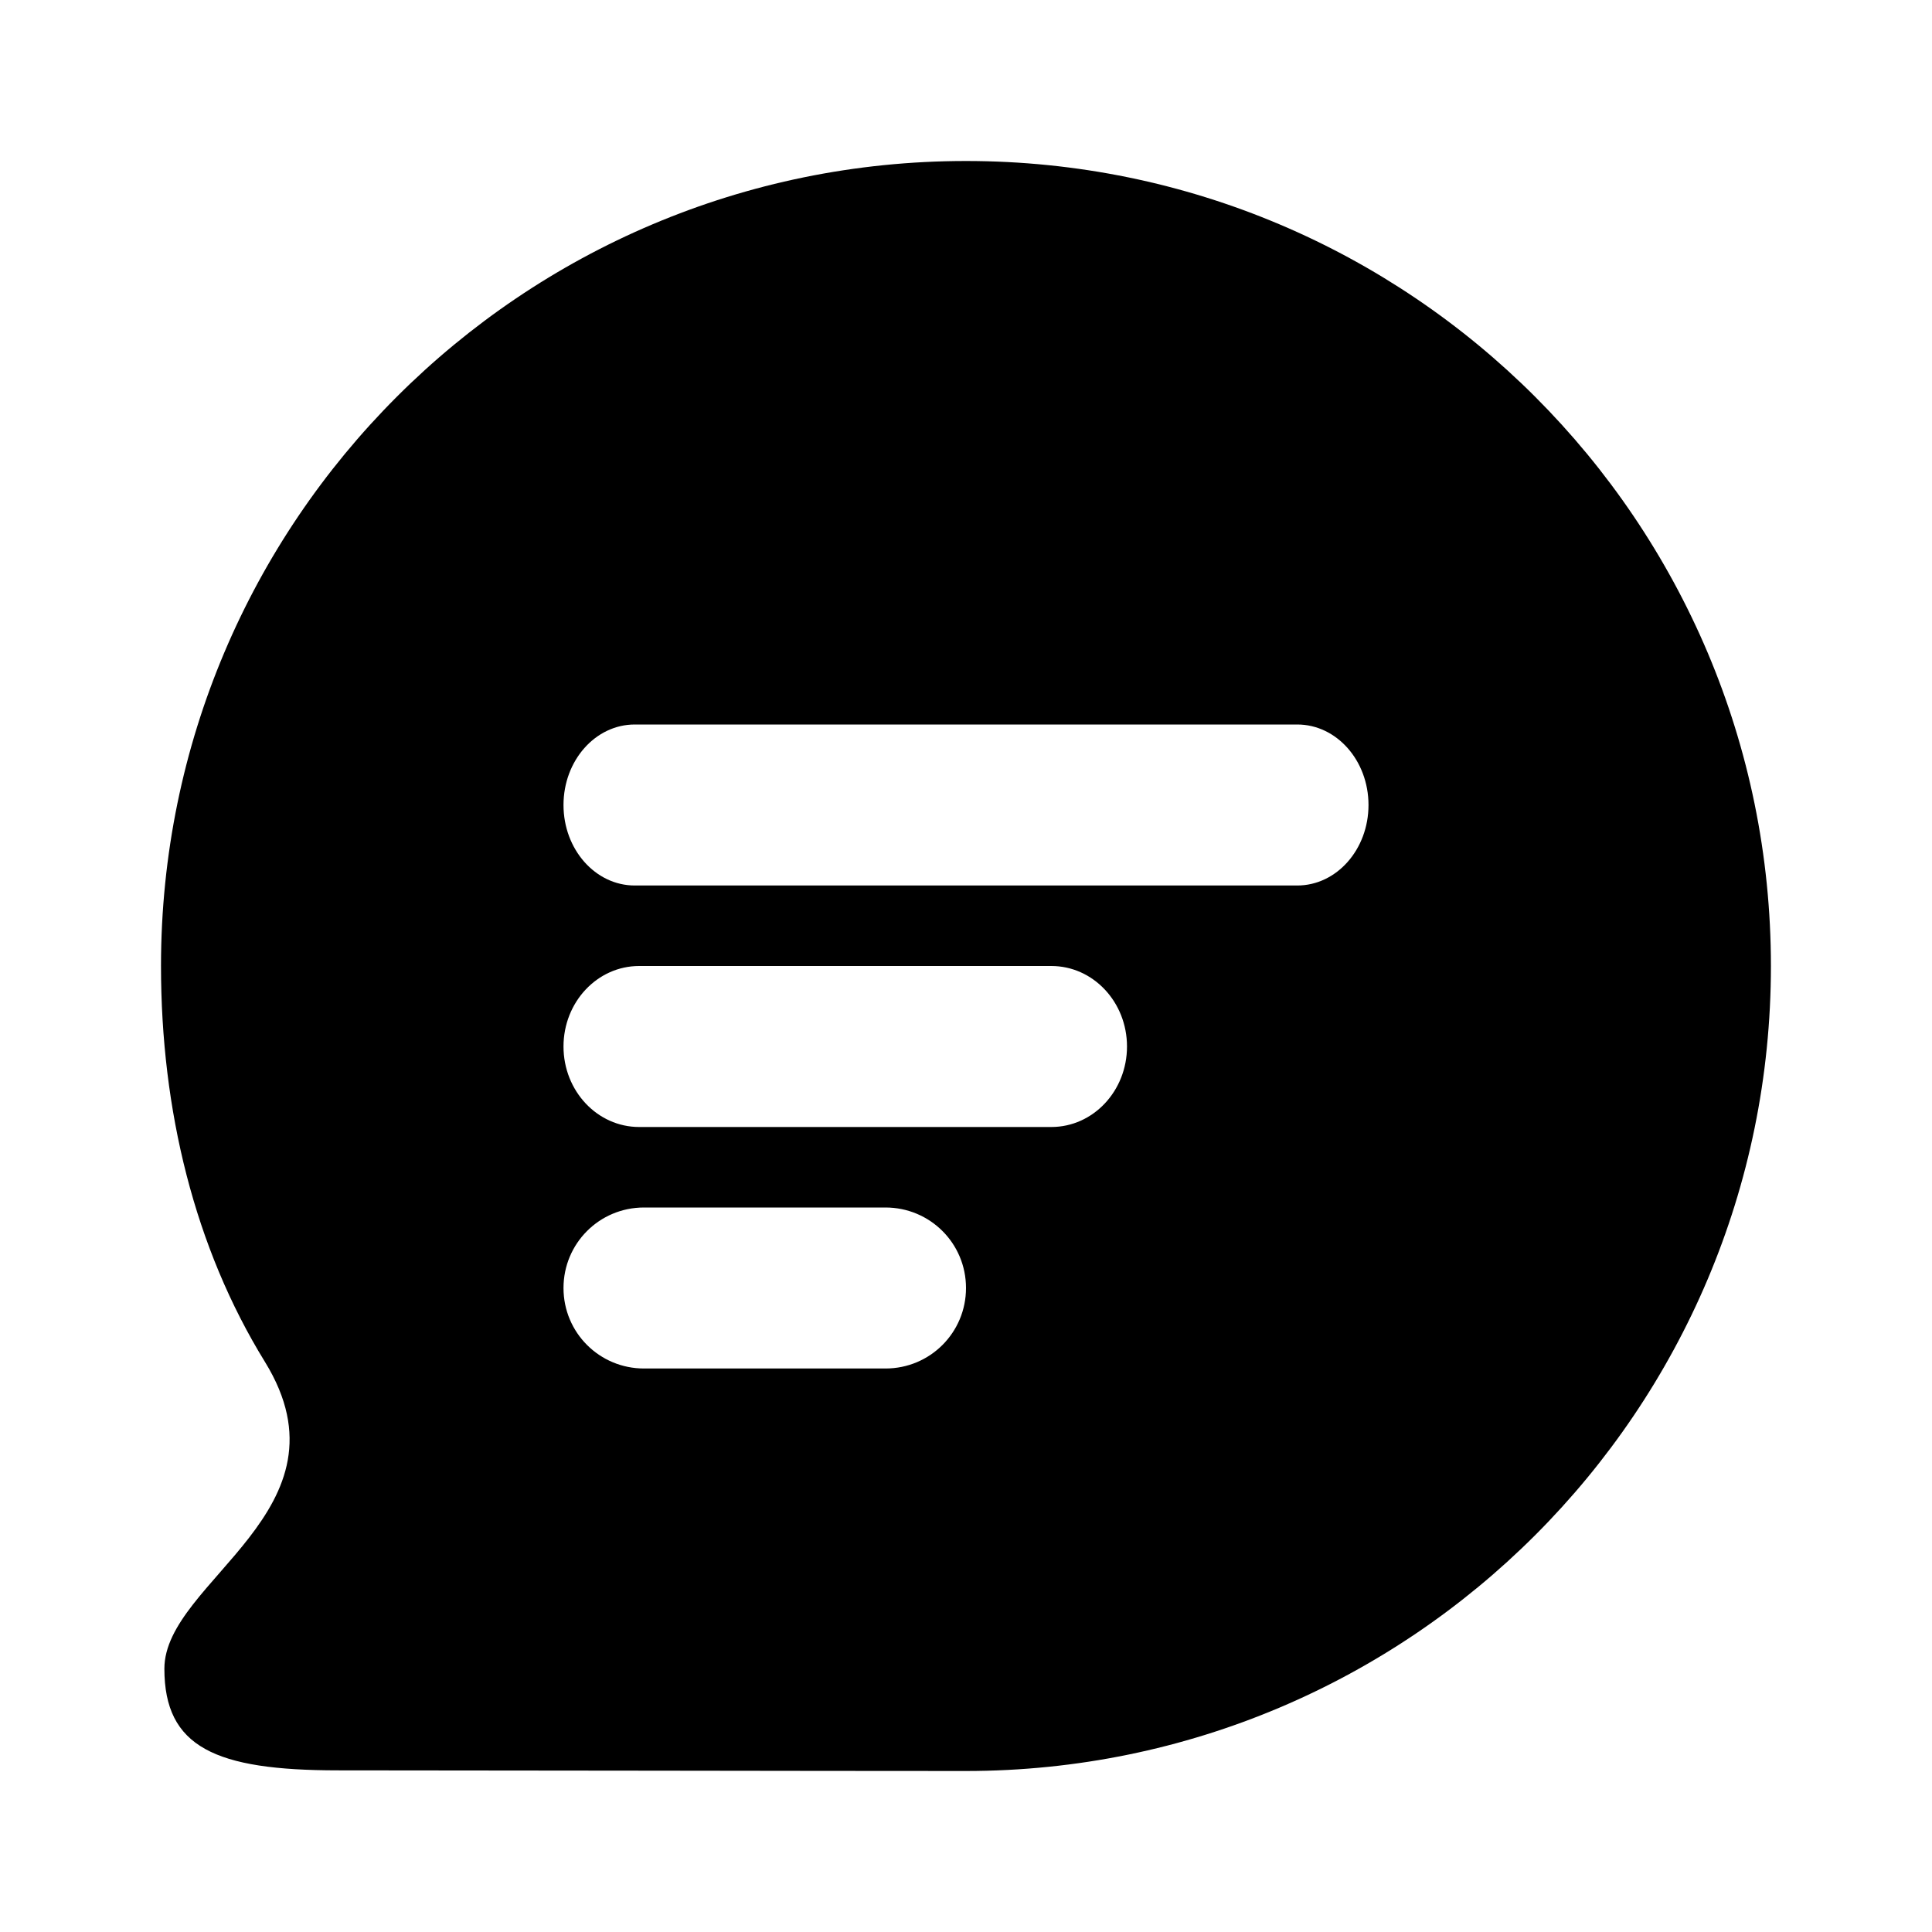
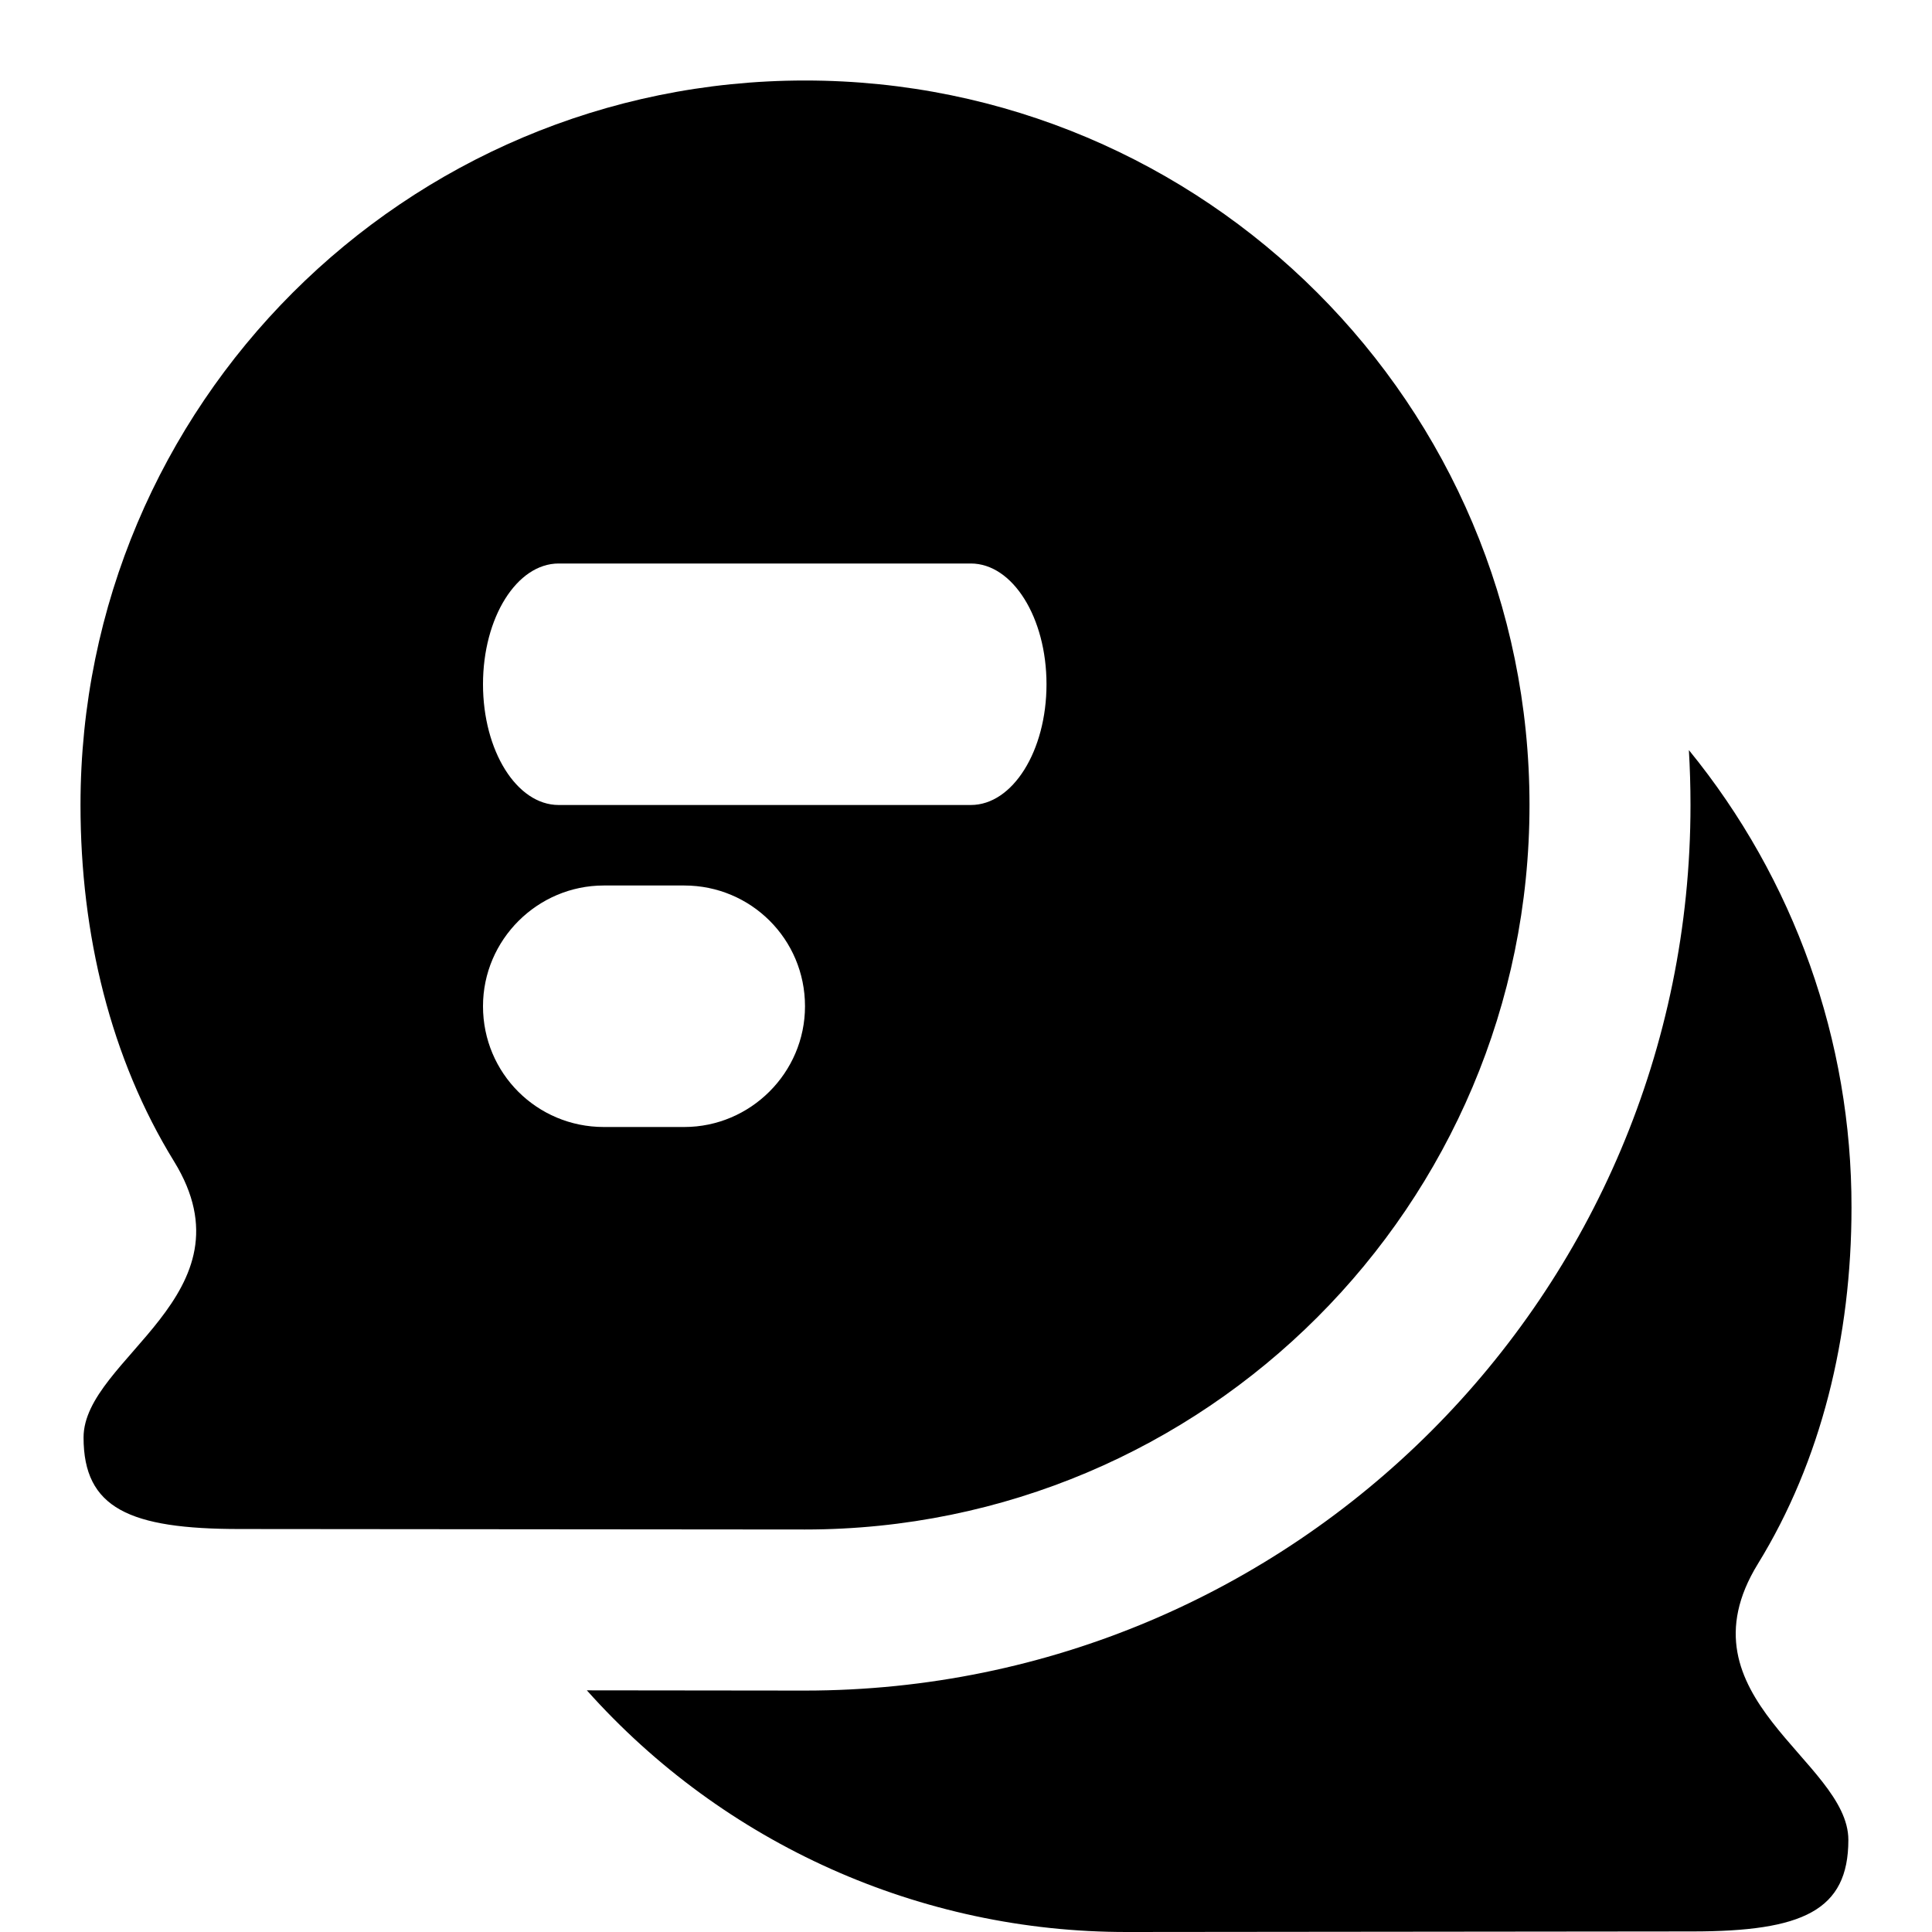
<svg xmlns="http://www.w3.org/2000/svg" width="24" height="24" viewBox="0 0 24 24">
  <g fill="none" fill-rule="evenodd">
    <path d="M0 0h24v24H0z" />
-     <path fill="#000" d="M12 2c5.522 0 9.999 4.477 9.999 10 0 5.522-4.477 10-10 10-1.995 0-5.943-.008-7.801-.008-1.524 0-2.156-.288-2.156-1.263 0-1.093 2.383-1.968 1.25-3.81C2.416 15.498 2 13.788 2 11.999 2 6.478 6.477 2 12 2zm0 14c0-.556-.448-1-1-1H8c-.556 0-1 .448-1 1 0 .556.448 1 1 1h3c.556 0 1-.448 1-1zm1.06-2c.52 0 .94-.448.94-1s-.42-1-.94-1H7.94c-.52 0-.94.448-.94 1s.42 1 .94 1h5.12zm-5.175-3h8.23c.489 0 .885-.448.885-1s-.396-1-.885-1h-8.23C7.396 9 7 9.448 7 10s.396 1 .885 1z" />
+     <path fill="#000" d="M20.98 9.318A8.962 8.962 0 0 1 23 15c0 1.609-.376 3.148-1.163 4.427-1.02 1.658 1.124 2.446 1.124 3.429 0 .878-.568 1.137-1.94 1.137-1.672 0-5.225.007-7.021.007a8.977 8.977 0 0 1-6.71-3.002l2.71.003C16.075 21 21 16.076 21 10c0-.23-.007-.457-.02-.682zM10 1a9 9 0 0 1 9 9 9 9 0 0 1-9 9c-1.796 0-5.35-.006-7.022-.006-1.372 0-1.94-.26-1.94-1.137 0-.984 2.144-1.772 1.124-3.43C1.375 13.149 1 11.61 1 10a9 9 0 0 1 9-9zm0 11.5c0-.834-.672-1.5-1.5-1.5h-1c-.821 0-1.5.672-1.5 1.5 0 .834.672 1.5 1.5 1.5h1c.821 0 1.5-.672 1.5-1.5zm2.06-2.5c.52 0 .94-.672.94-1.5S12.58 7 12.06 7H6.94C6.42 7 6 7.672 6 8.5s.42 1.5.94 1.5h5.12z" />
  </g>
</svg>
